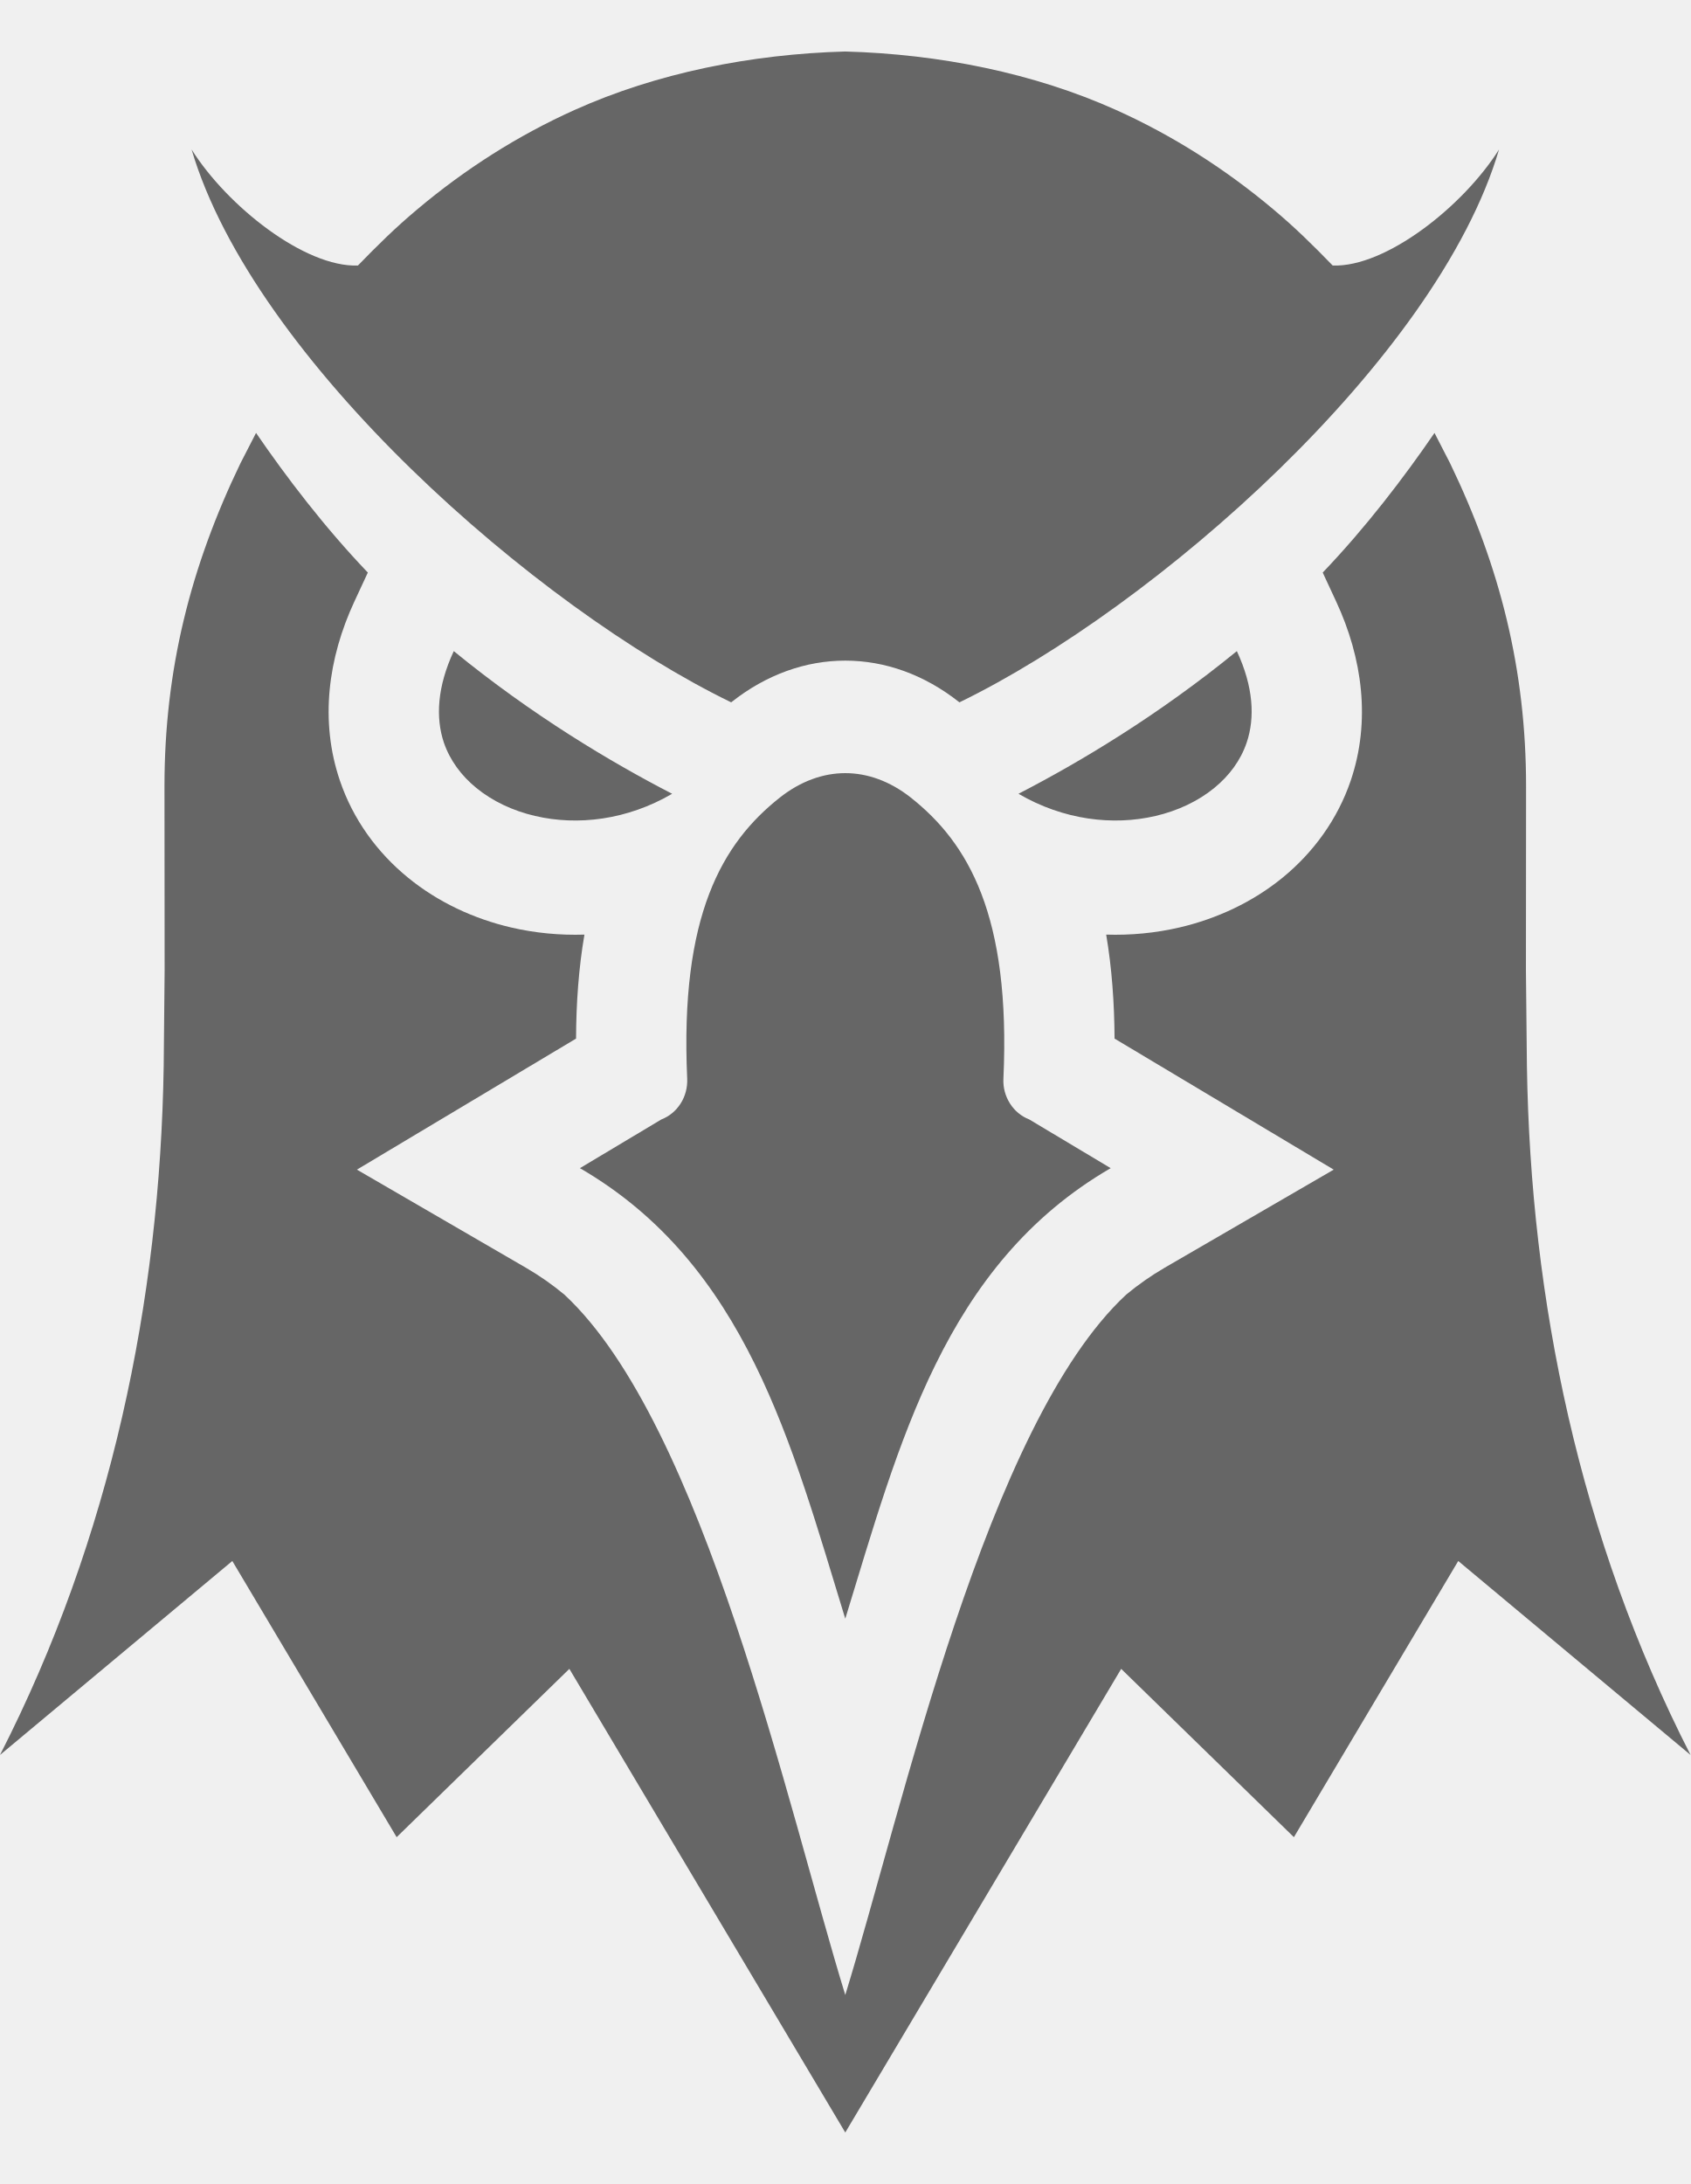
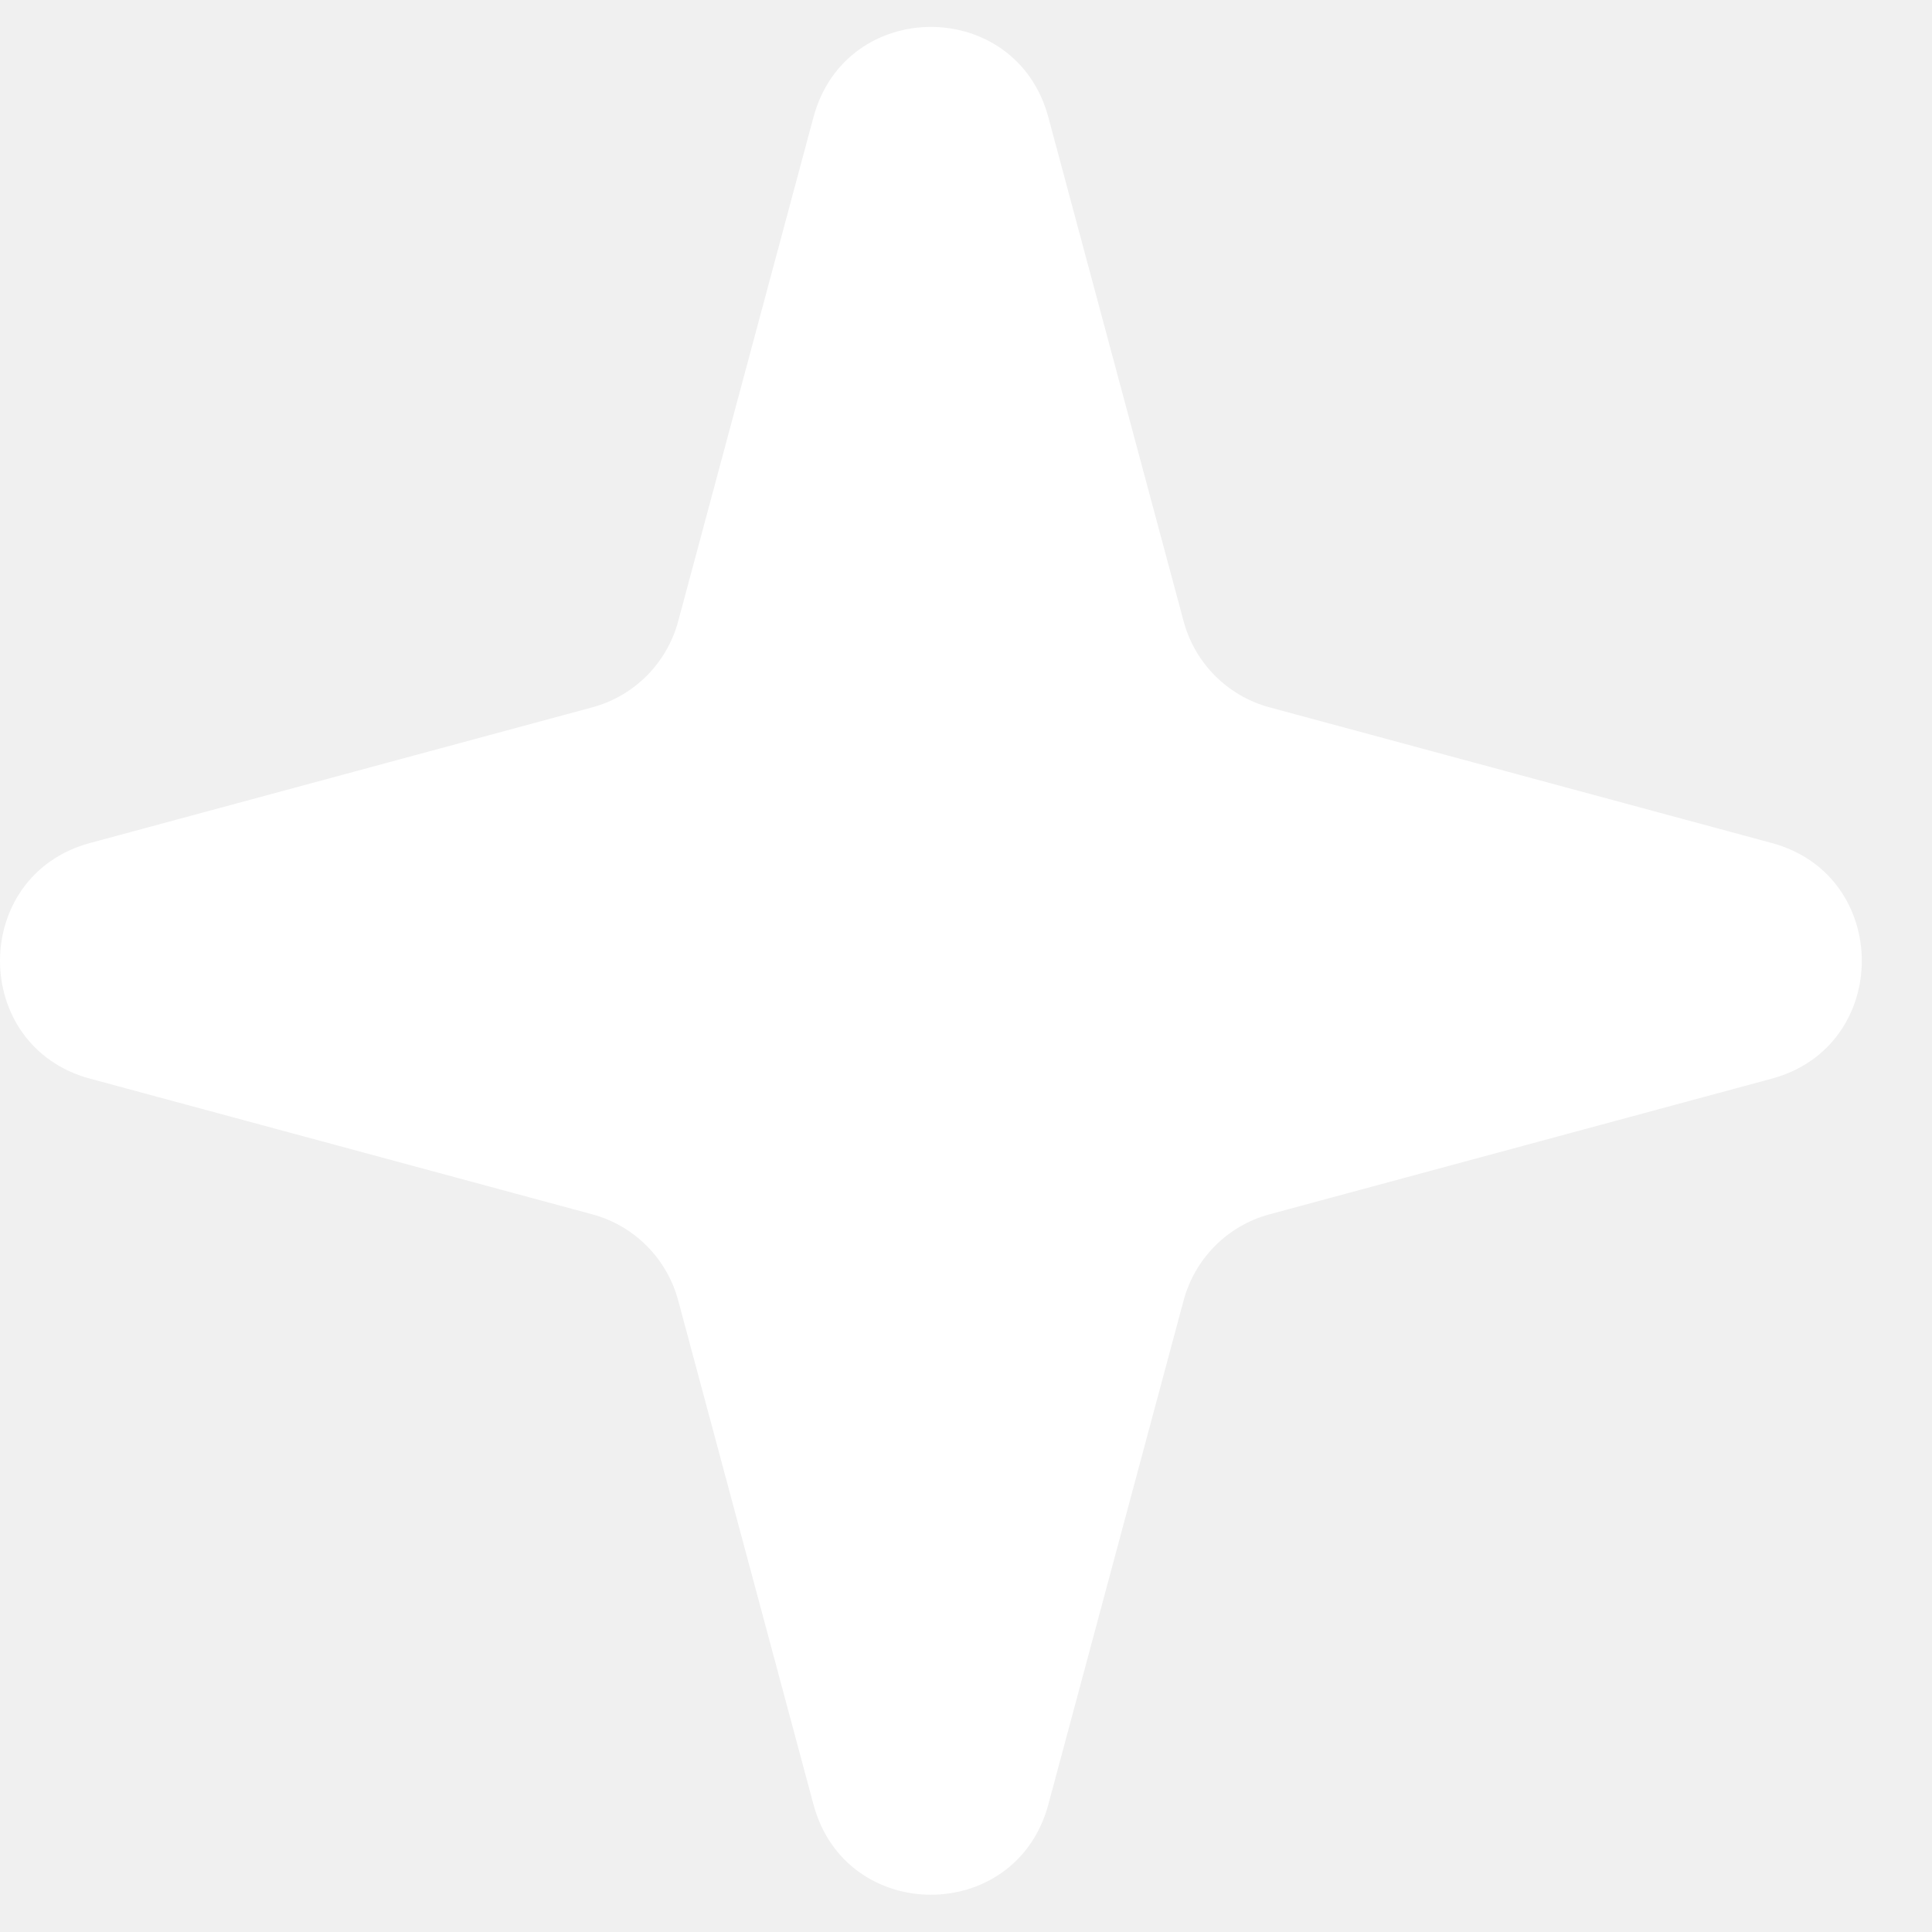
- <svg xmlns="http://www.w3.org/2000/svg" width="24" height="31" viewBox="0 0 24 31" fill="none">
-   <path fill-rule="evenodd" clip-rule="evenodd" d="M14.459 11.267C15.333 10.816 16.445 10.152 17.559 9.242C17.794 9.746 17.819 10.187 17.698 10.542C17.613 10.793 17.451 11.011 17.239 11.184C17.009 11.372 16.721 11.508 16.404 11.582C15.801 11.723 15.098 11.64 14.459 11.267ZM14.611 15.889L15.768 16.581C13.405 17.952 12.763 20.497 12 22.976C11.238 20.497 10.595 17.952 8.233 16.581L9.39 15.889C9.502 15.846 9.598 15.766 9.663 15.663C9.729 15.559 9.761 15.437 9.756 15.313C9.65 12.992 10.255 11.965 11.072 11.32C11.365 11.089 11.685 10.974 12 10.974C12.316 10.974 12.636 11.089 12.929 11.32C13.745 11.965 14.351 12.992 14.245 15.313C14.239 15.437 14.272 15.559 14.338 15.663C14.403 15.766 14.499 15.846 14.611 15.889ZM12 0.731C13.338 0.768 14.678 1.037 15.842 1.56C16.648 1.922 17.399 2.401 18.08 2.974C18.388 3.232 18.641 3.482 18.92 3.769C19.672 3.796 20.771 2.931 21.281 2.122C20.403 5.102 16.395 8.622 13.621 9.969C13.62 9.968 13.619 9.968 13.618 9.967C13.12 9.573 12.56 9.377 12 9.377C11.44 9.377 10.88 9.573 10.383 9.967C10.382 9.967 10.381 9.968 10.38 9.969C7.605 8.622 3.598 5.102 2.72 2.122C3.23 2.931 4.329 3.796 5.081 3.769C5.36 3.482 5.613 3.232 5.921 2.974C6.601 2.401 7.353 1.922 8.159 1.56C9.322 1.037 10.663 0.768 12 0.731ZM9.542 11.267C8.668 10.816 7.555 10.152 6.442 9.242C6.207 9.746 6.182 10.187 6.302 10.542C6.388 10.793 6.55 11.011 6.762 11.184C6.992 11.372 7.279 11.508 7.597 11.582C8.199 11.723 8.903 11.64 9.542 11.267Z" fill="#666666" />
-   <path fill-rule="evenodd" clip-rule="evenodd" d="M18.778 8.127C19.391 7.486 19.931 6.778 20.365 6.145L20.586 6.575C21.296 8.046 21.665 9.51 21.665 11.159L21.663 13.775L21.677 15.131C21.728 18.46 22.424 21.828 24 24.91L20.702 22.157L18.369 26.077L15.917 23.688L12 30.269L8.083 23.688L5.631 26.077L3.298 22.157L0 24.91C1.576 21.828 2.272 18.46 2.324 15.131L2.337 13.775L2.335 11.159C2.335 9.51 2.704 8.046 3.414 6.575L3.635 6.145C4.069 6.778 4.609 7.486 5.222 8.127L5.031 8.538C4.659 9.338 4.536 10.232 4.826 11.082C5.012 11.63 5.353 12.099 5.793 12.458C6.219 12.806 6.724 13.04 7.253 13.164C7.597 13.244 7.948 13.277 8.297 13.266C8.215 13.743 8.18 14.238 8.178 14.742L5.067 16.602L7.467 17.995C7.659 18.107 7.842 18.234 8.013 18.377C9.992 20.216 11.182 25.658 12 28.317C12.818 25.658 14.008 20.216 15.987 18.377C16.159 18.234 16.341 18.107 16.533 17.995L18.934 16.602L15.823 14.742C15.82 14.238 15.785 13.743 15.704 13.266C16.052 13.277 16.403 13.244 16.747 13.164C17.276 13.04 17.781 12.806 18.208 12.458C18.647 12.099 18.988 11.63 19.175 11.082C19.464 10.232 19.341 9.338 18.969 8.538L18.778 8.127L18.778 8.127Z" fill="#666666" />
+ <svg xmlns="http://www.w3.org/2000/svg" width="114" height="114" viewBox="0 0 114 114" fill="none">
+   <path d="M47.999 6.917C49.906 -0.187 59.952 -0.187 61.859 6.917L69.84 36.655C70.505 39.133 72.434 41.069 74.904 41.736L104.547 49.743C111.628 51.656 111.628 61.735 104.547 63.647L74.904 71.654C72.434 72.321 70.505 74.257 69.84 76.735L61.859 106.473C59.952 113.577 49.906 113.577 47.999 106.473L40.018 76.735C39.353 74.257 37.423 72.321 34.953 71.654L5.311 63.647C-1.77 61.735 -1.77 51.656 5.311 49.743L34.953 41.736C37.423 41.069 39.353 39.133 40.018 36.655L47.999 6.917Z" fill="white" />
</svg>
